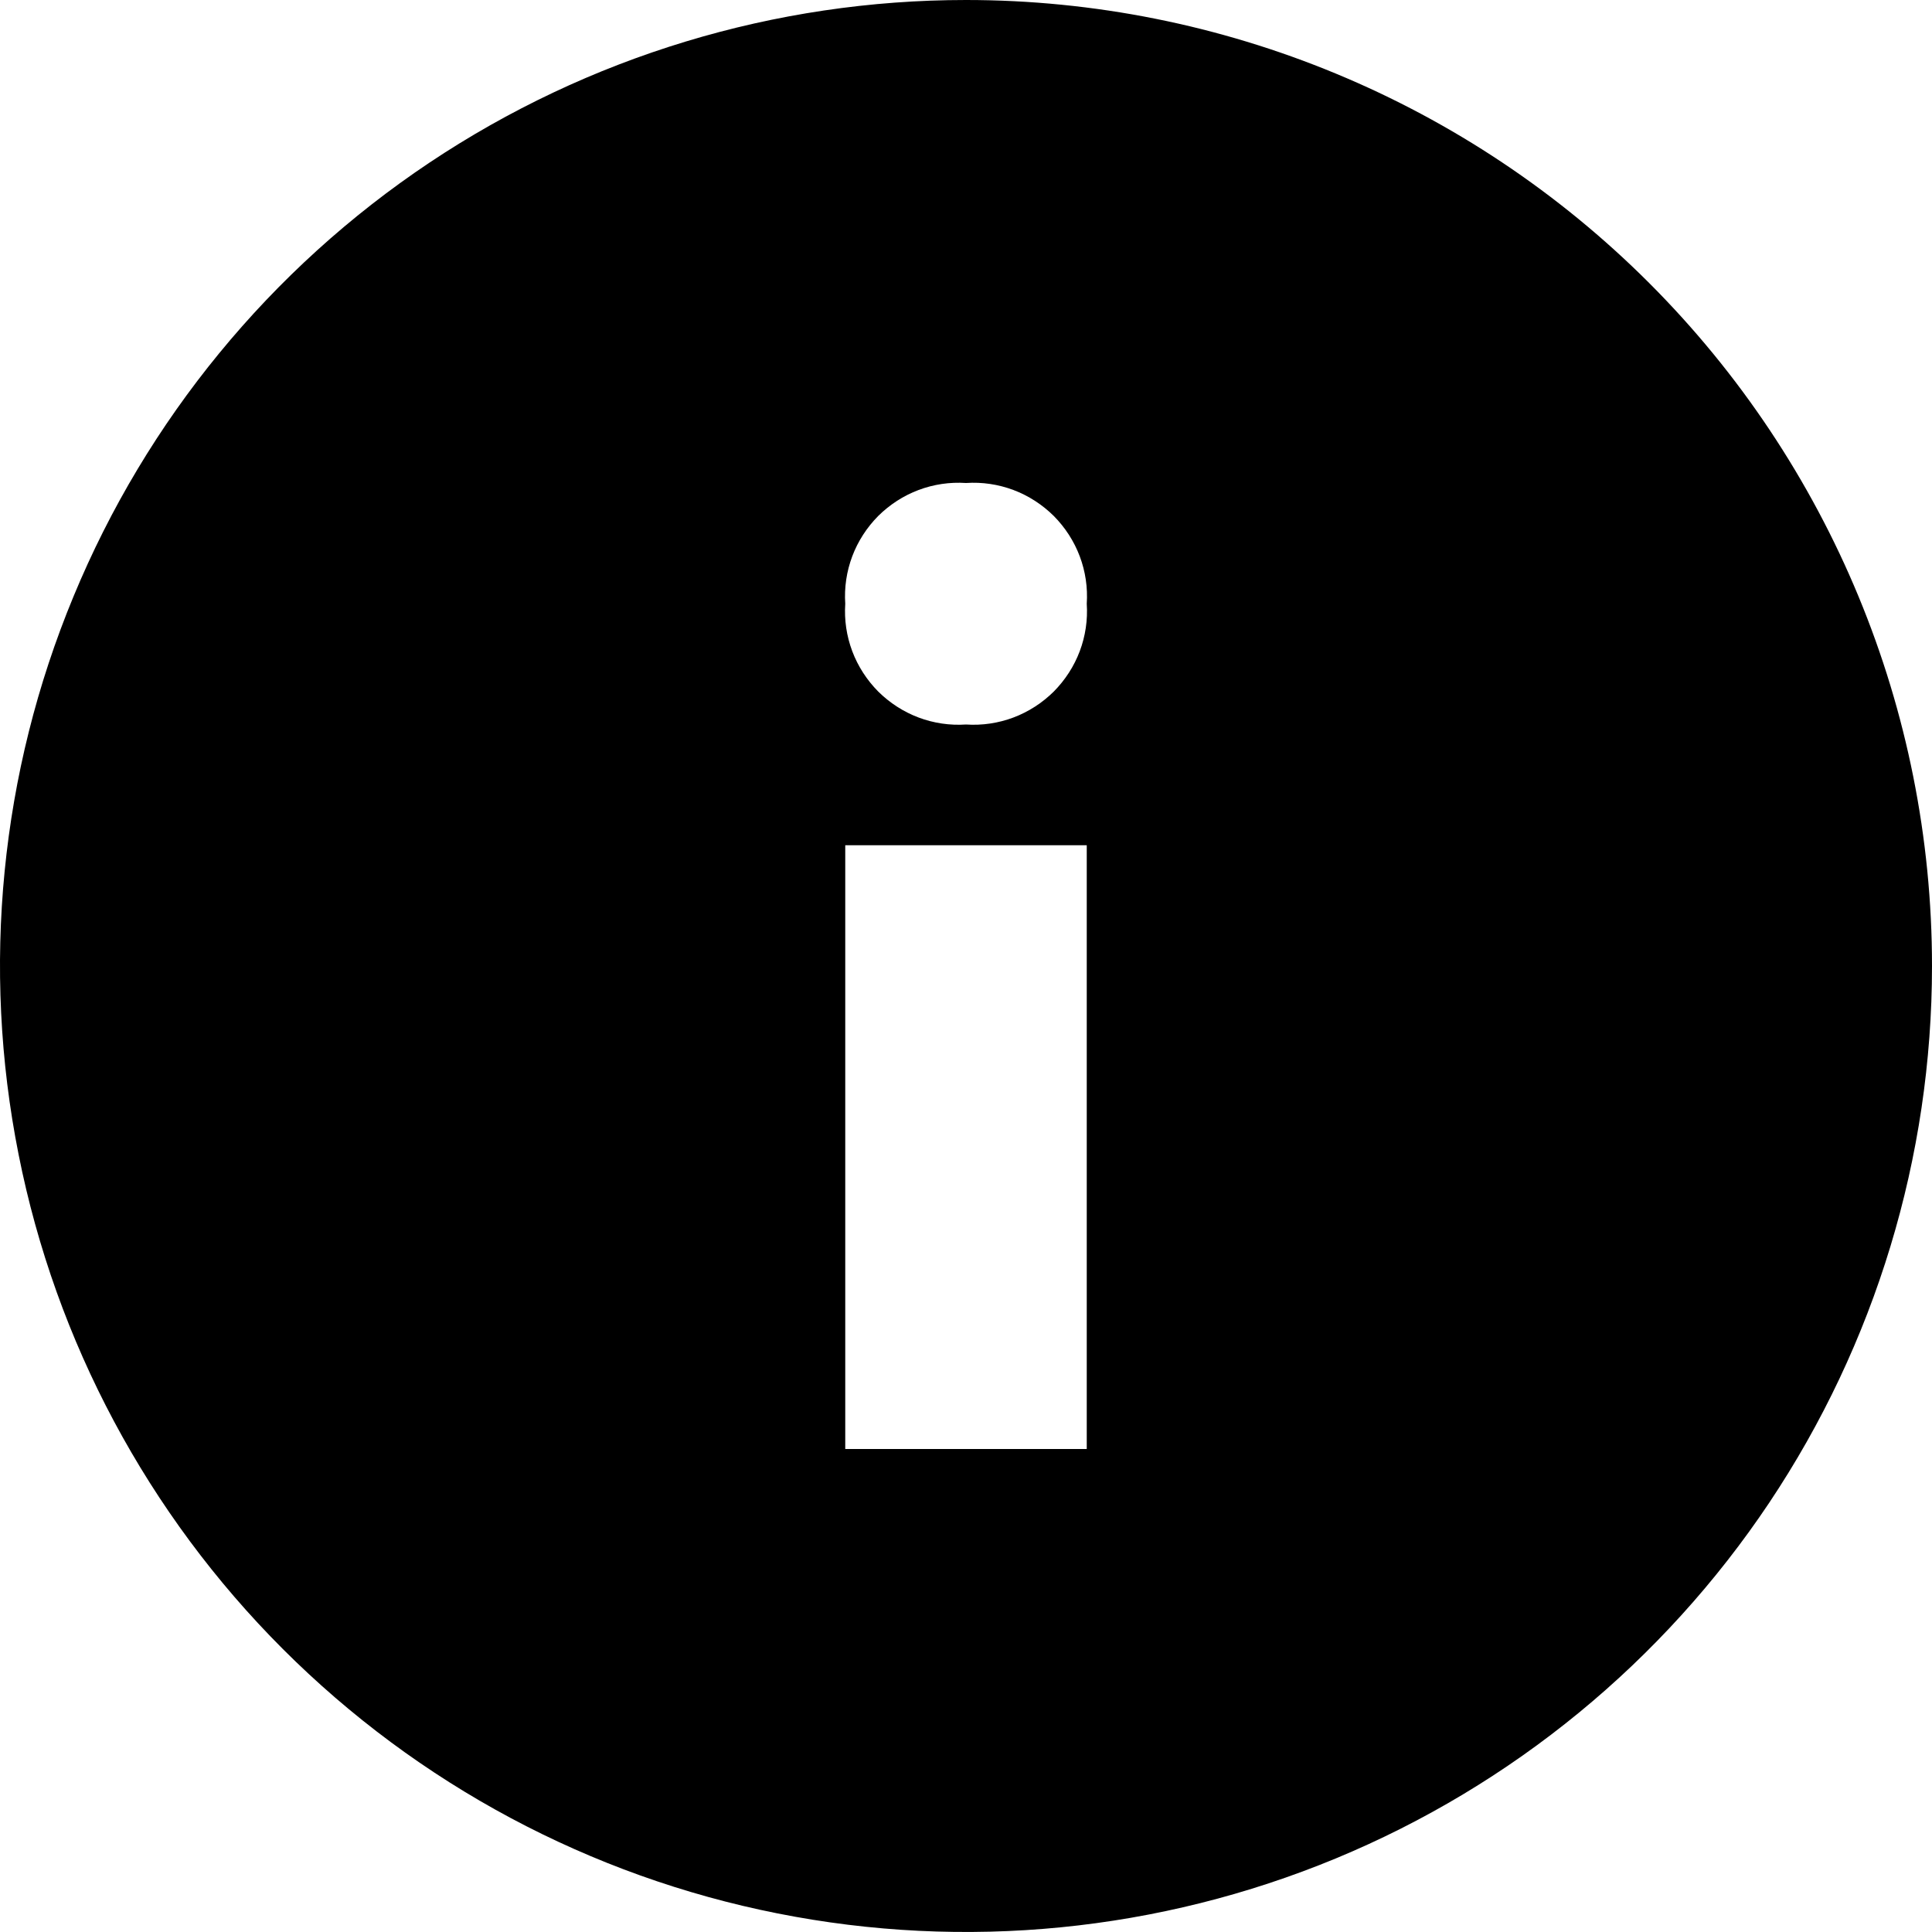
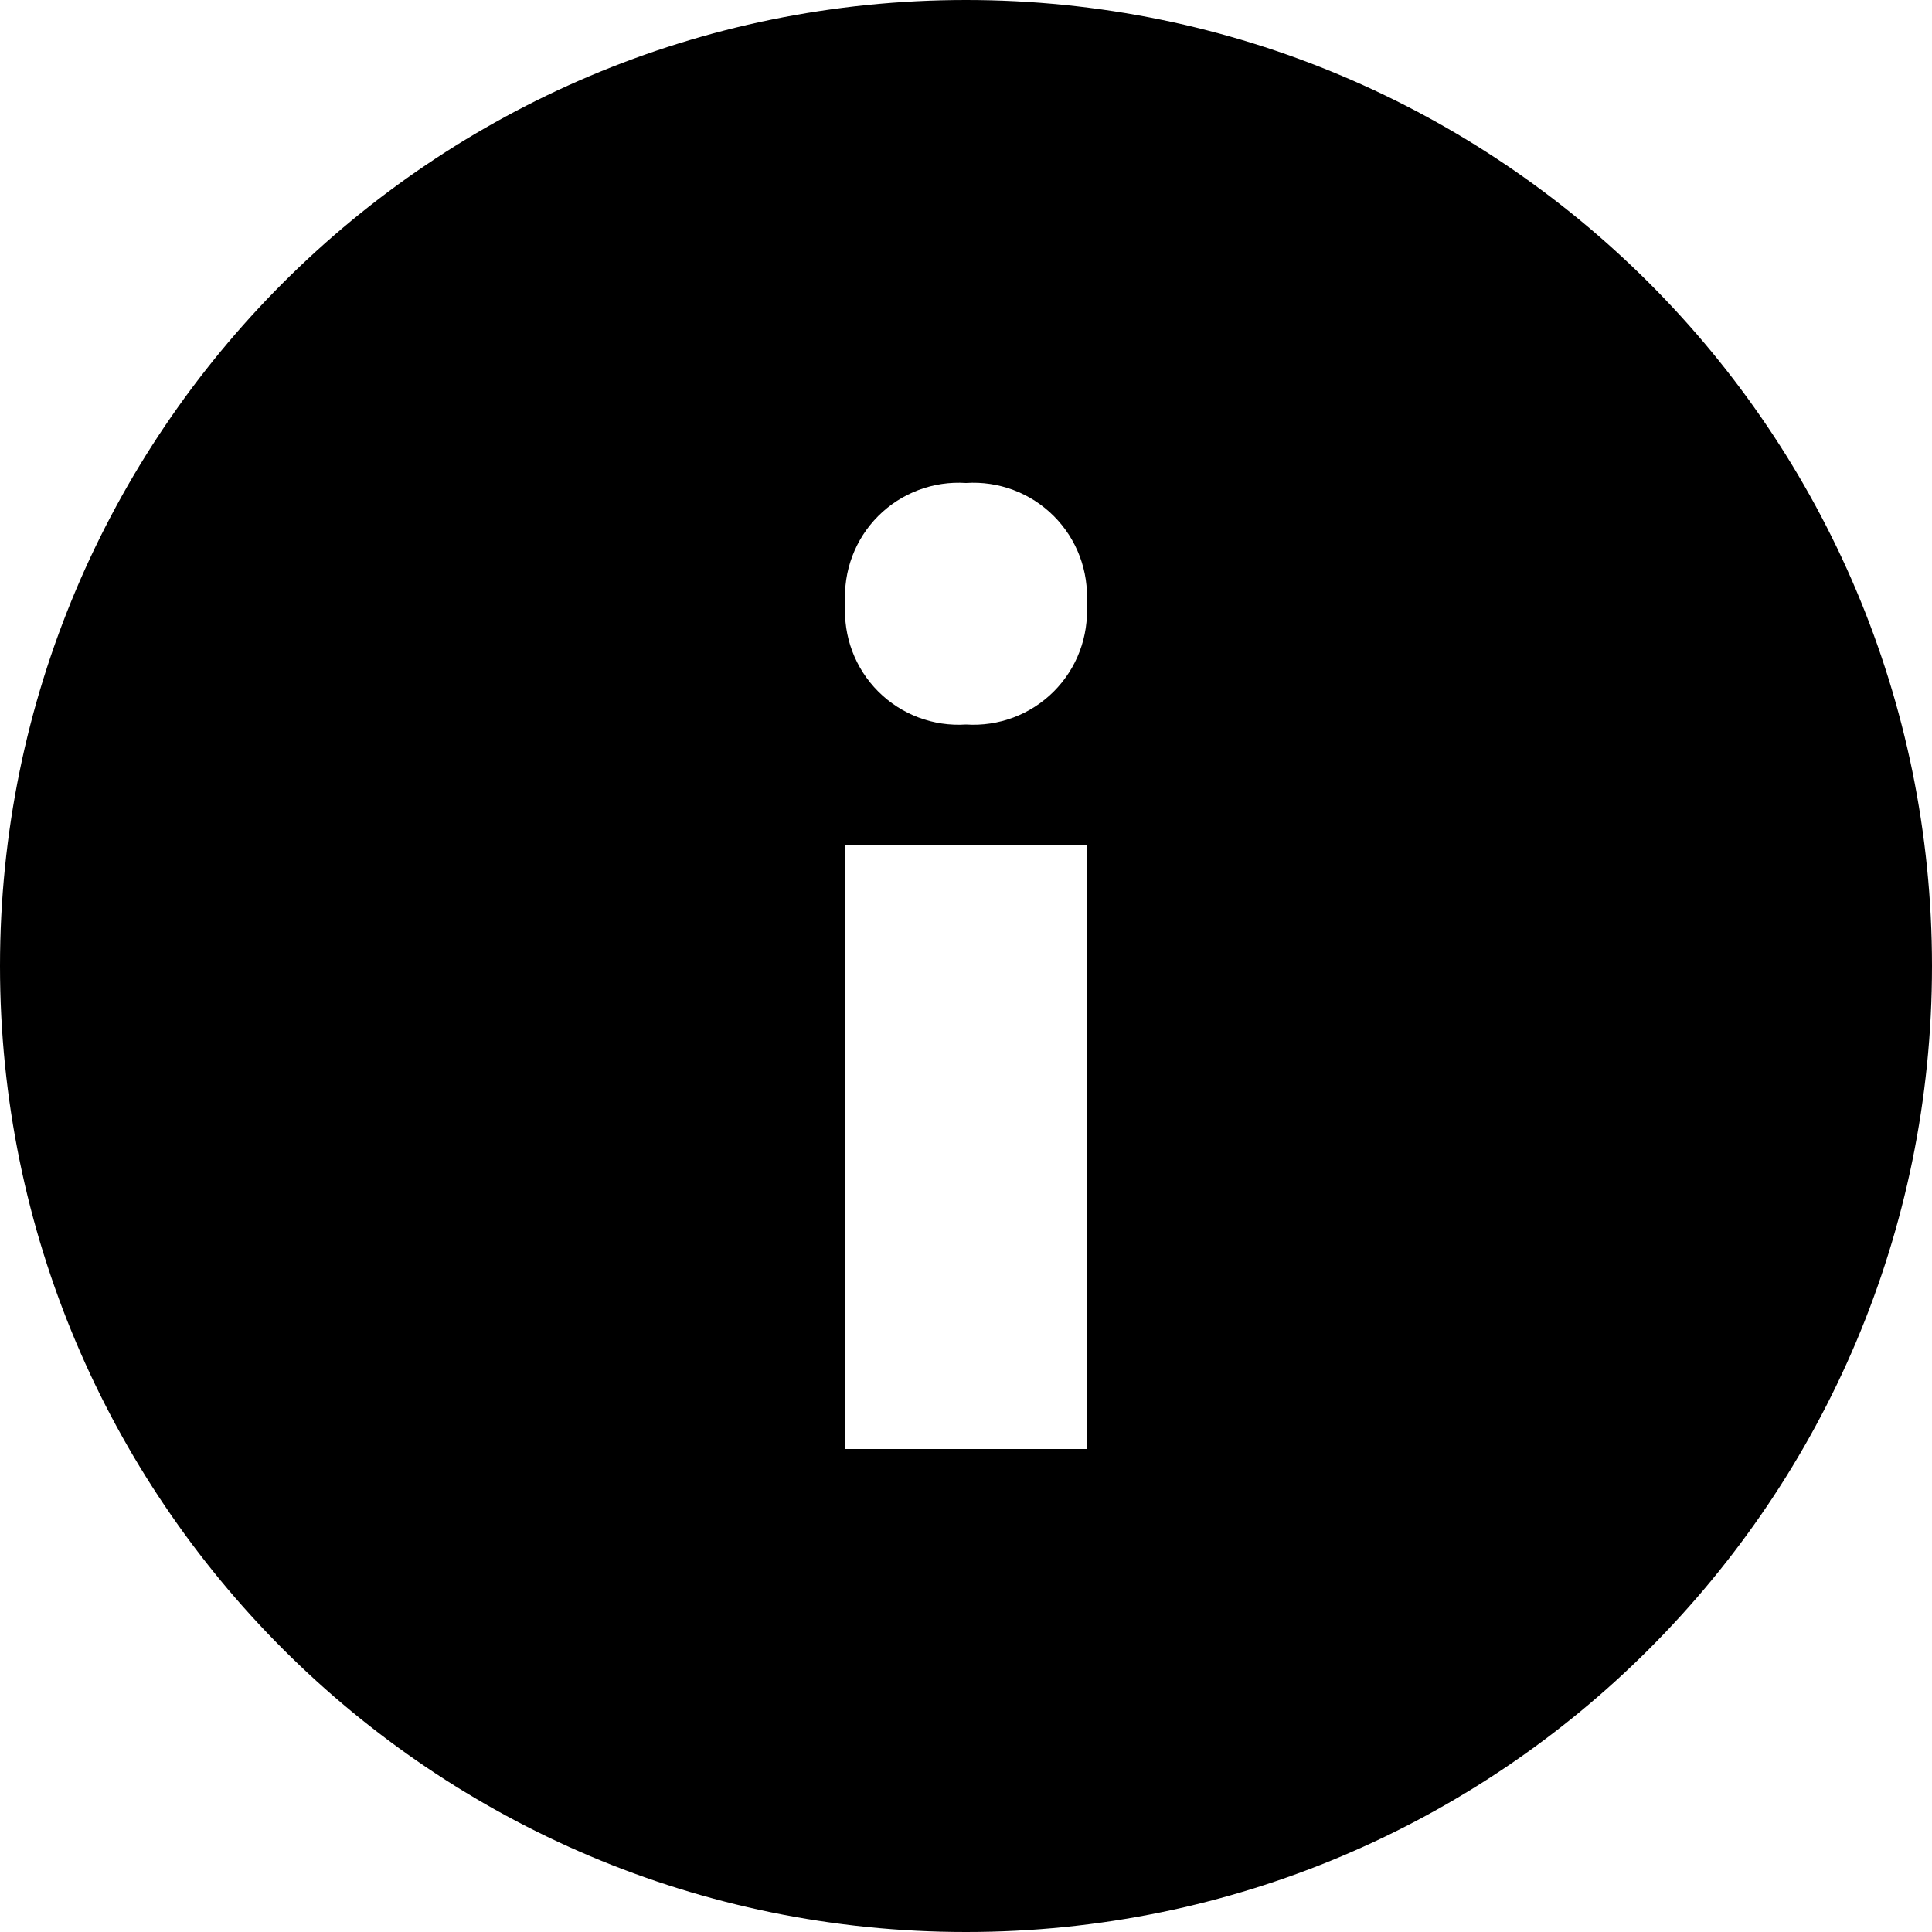
- <svg xmlns="http://www.w3.org/2000/svg" width="16" height="16" viewBox="0 0 16 16" fill="none">
-   <path d="M8 0C6.418 0 4.871 0.469 3.555 1.348C2.24 2.227 1.214 3.477 0.609 4.939C0.003 6.4 -0.155 8.009 0.154 9.561C0.462 11.113 1.224 12.538 2.343 13.657C3.462 14.776 4.887 15.538 6.439 15.846C7.991 16.155 9.6 15.996 11.062 15.391C12.523 14.786 13.773 13.76 14.652 12.445C15.531 11.129 16 9.582 16 8C16 5.878 15.157 3.843 13.657 2.343C12.157 0.843 10.122 0 8 0V0ZM9 12H7V7H9V12ZM8 6C7.866 6.009 7.732 5.989 7.607 5.942C7.482 5.895 7.368 5.821 7.273 5.727C7.179 5.632 7.105 5.518 7.058 5.393C7.011 5.268 6.991 5.134 7 5C6.991 4.866 7.011 4.732 7.058 4.607C7.105 4.482 7.179 4.368 7.273 4.273C7.368 4.179 7.482 4.105 7.607 4.058C7.732 4.011 7.866 3.991 8 4C8.134 3.991 8.268 4.011 8.393 4.058C8.518 4.105 8.632 4.179 8.727 4.273C8.821 4.368 8.895 4.482 8.942 4.607C8.989 4.732 9.009 4.866 9 5C9.009 5.134 8.989 5.268 8.942 5.393C8.895 5.518 8.821 5.632 8.727 5.727C8.632 5.821 8.518 5.895 8.393 5.942C8.268 5.989 8.134 6.009 8 6Z" fill="currentColor" />
+ <svg xmlns="http://www.w3.org/2000/svg" width="16" height="16" fill="none">
+   <path d="M8 0a8 8 0 1 0 0 16A8 8 0 0 0 8 0Zm1 12H7V7h2v5ZM8 6a.94.94 0 0 1-1-1 .94.94 0 0 1 1-1 .94.94 0 0 1 1 1 .94.94 0 0 1-1 1Z" fill="currentColor" />
</svg>
